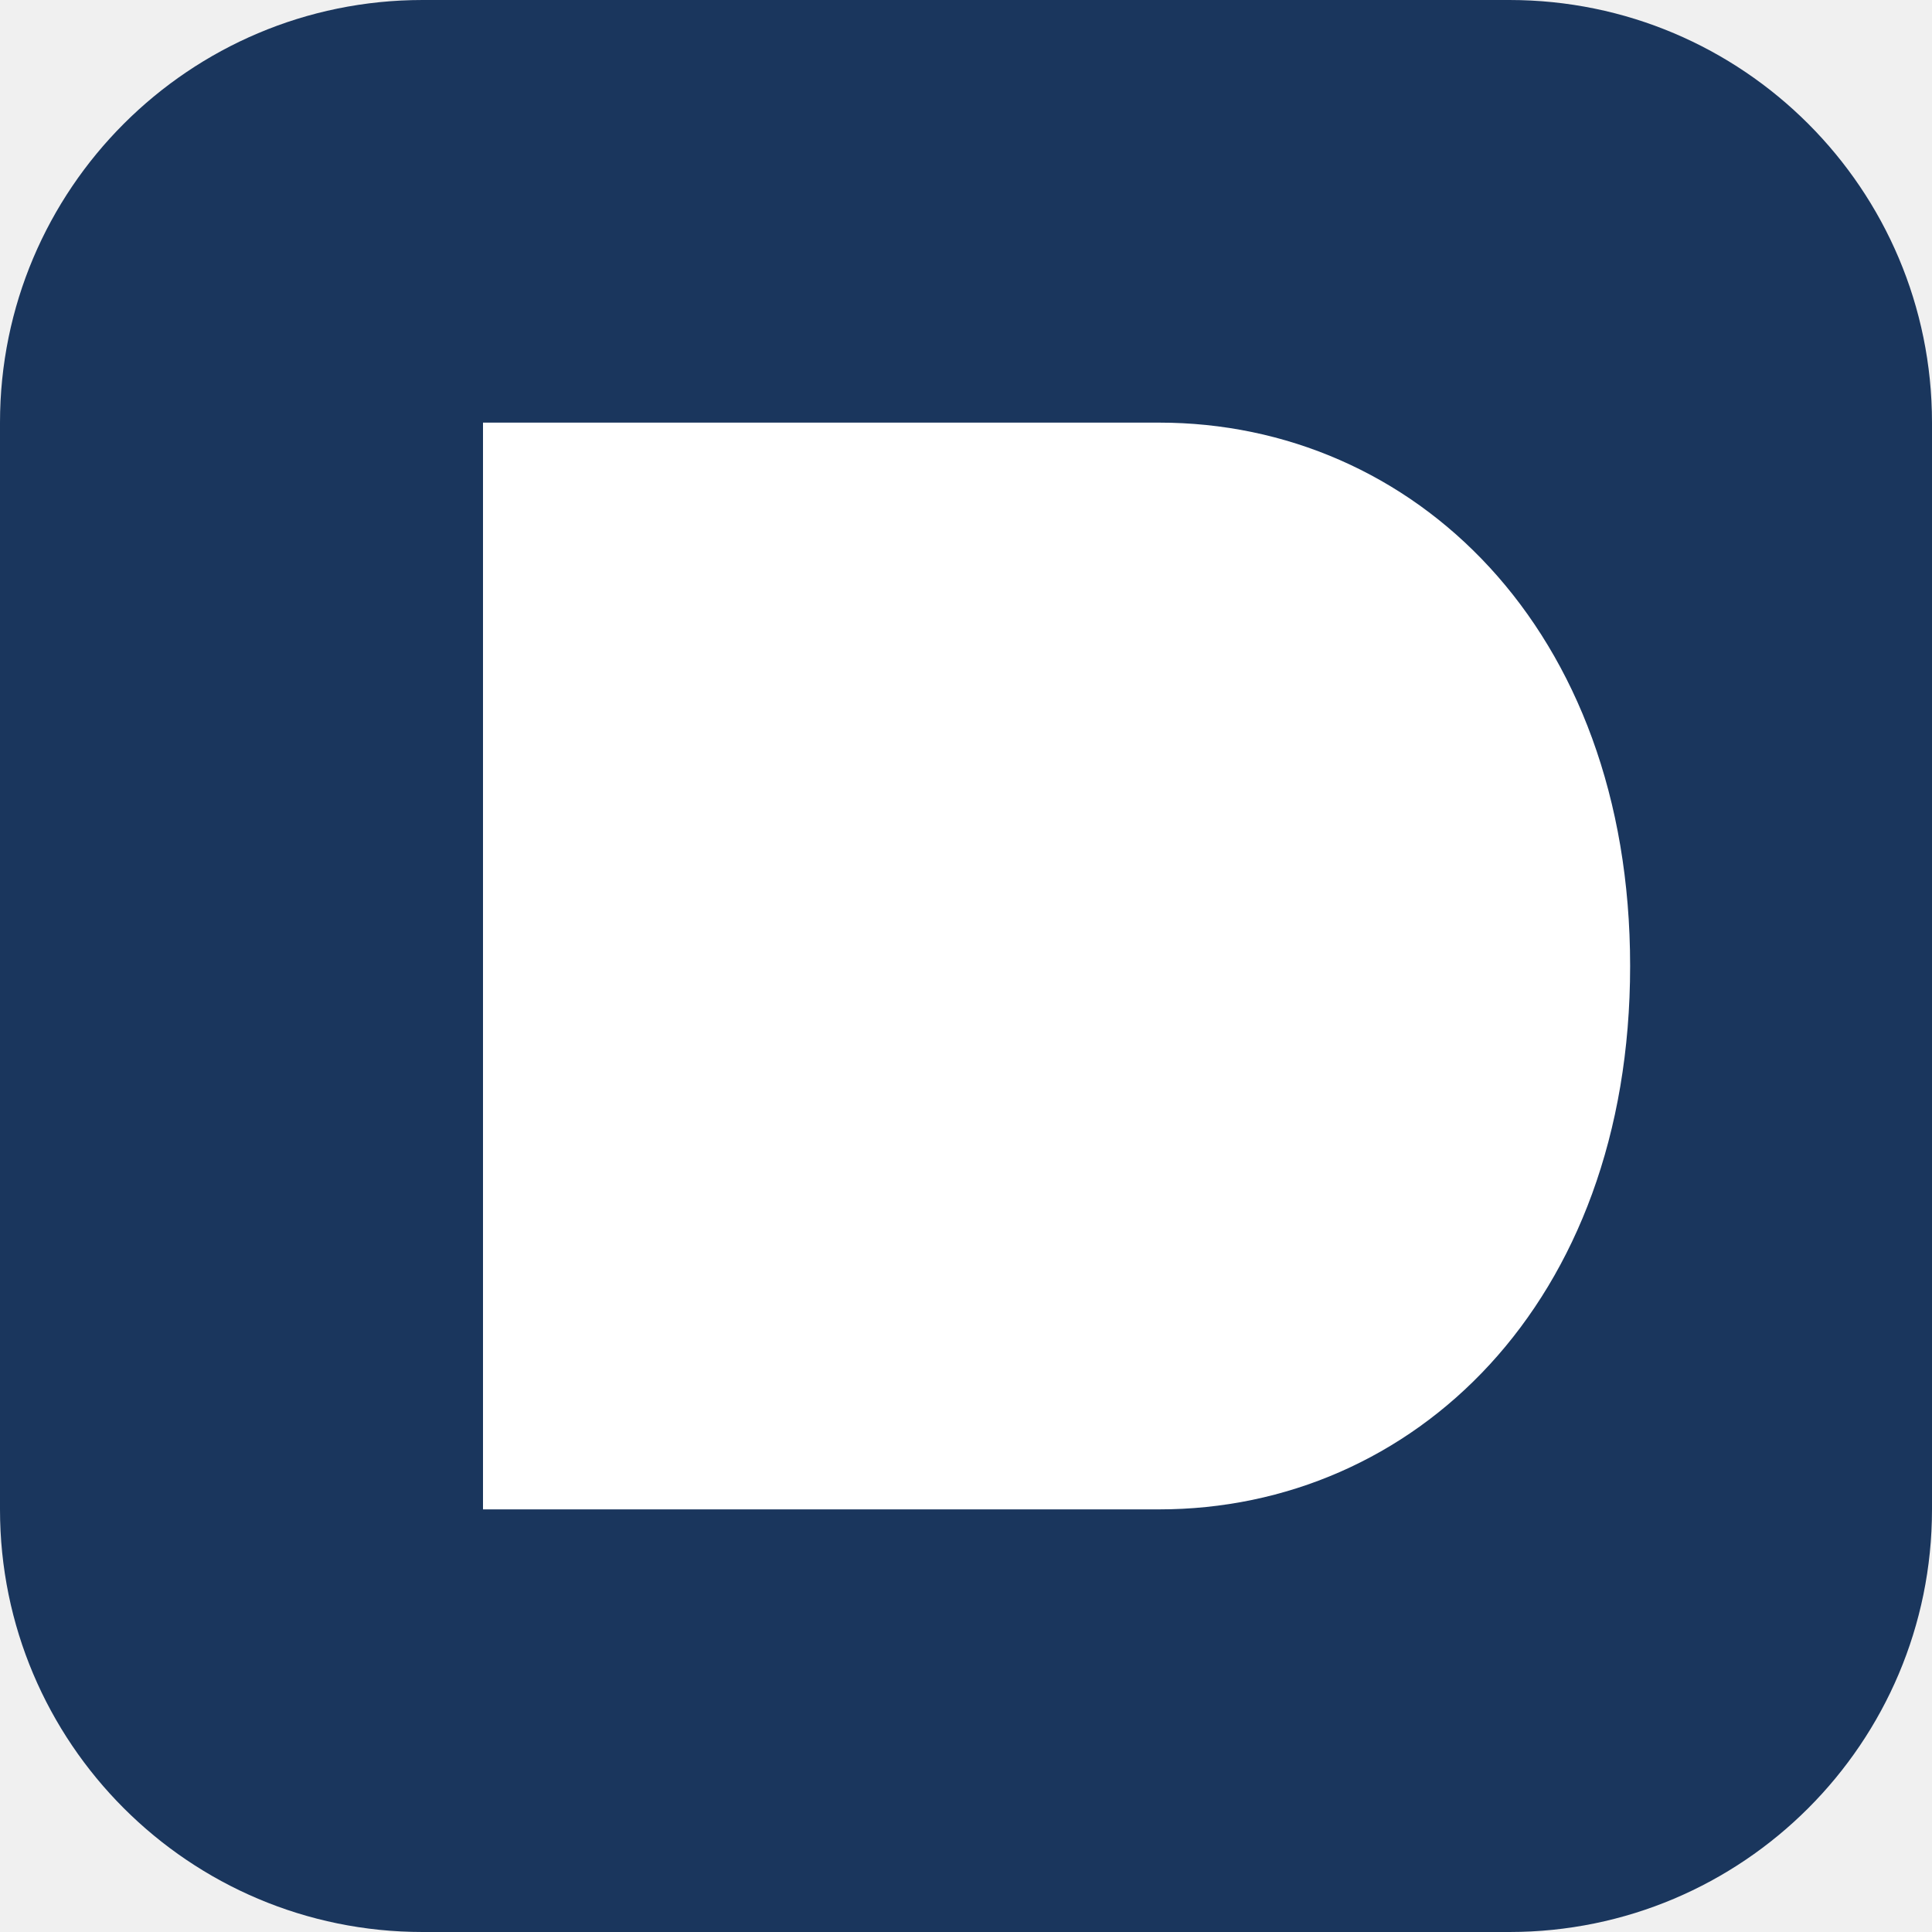
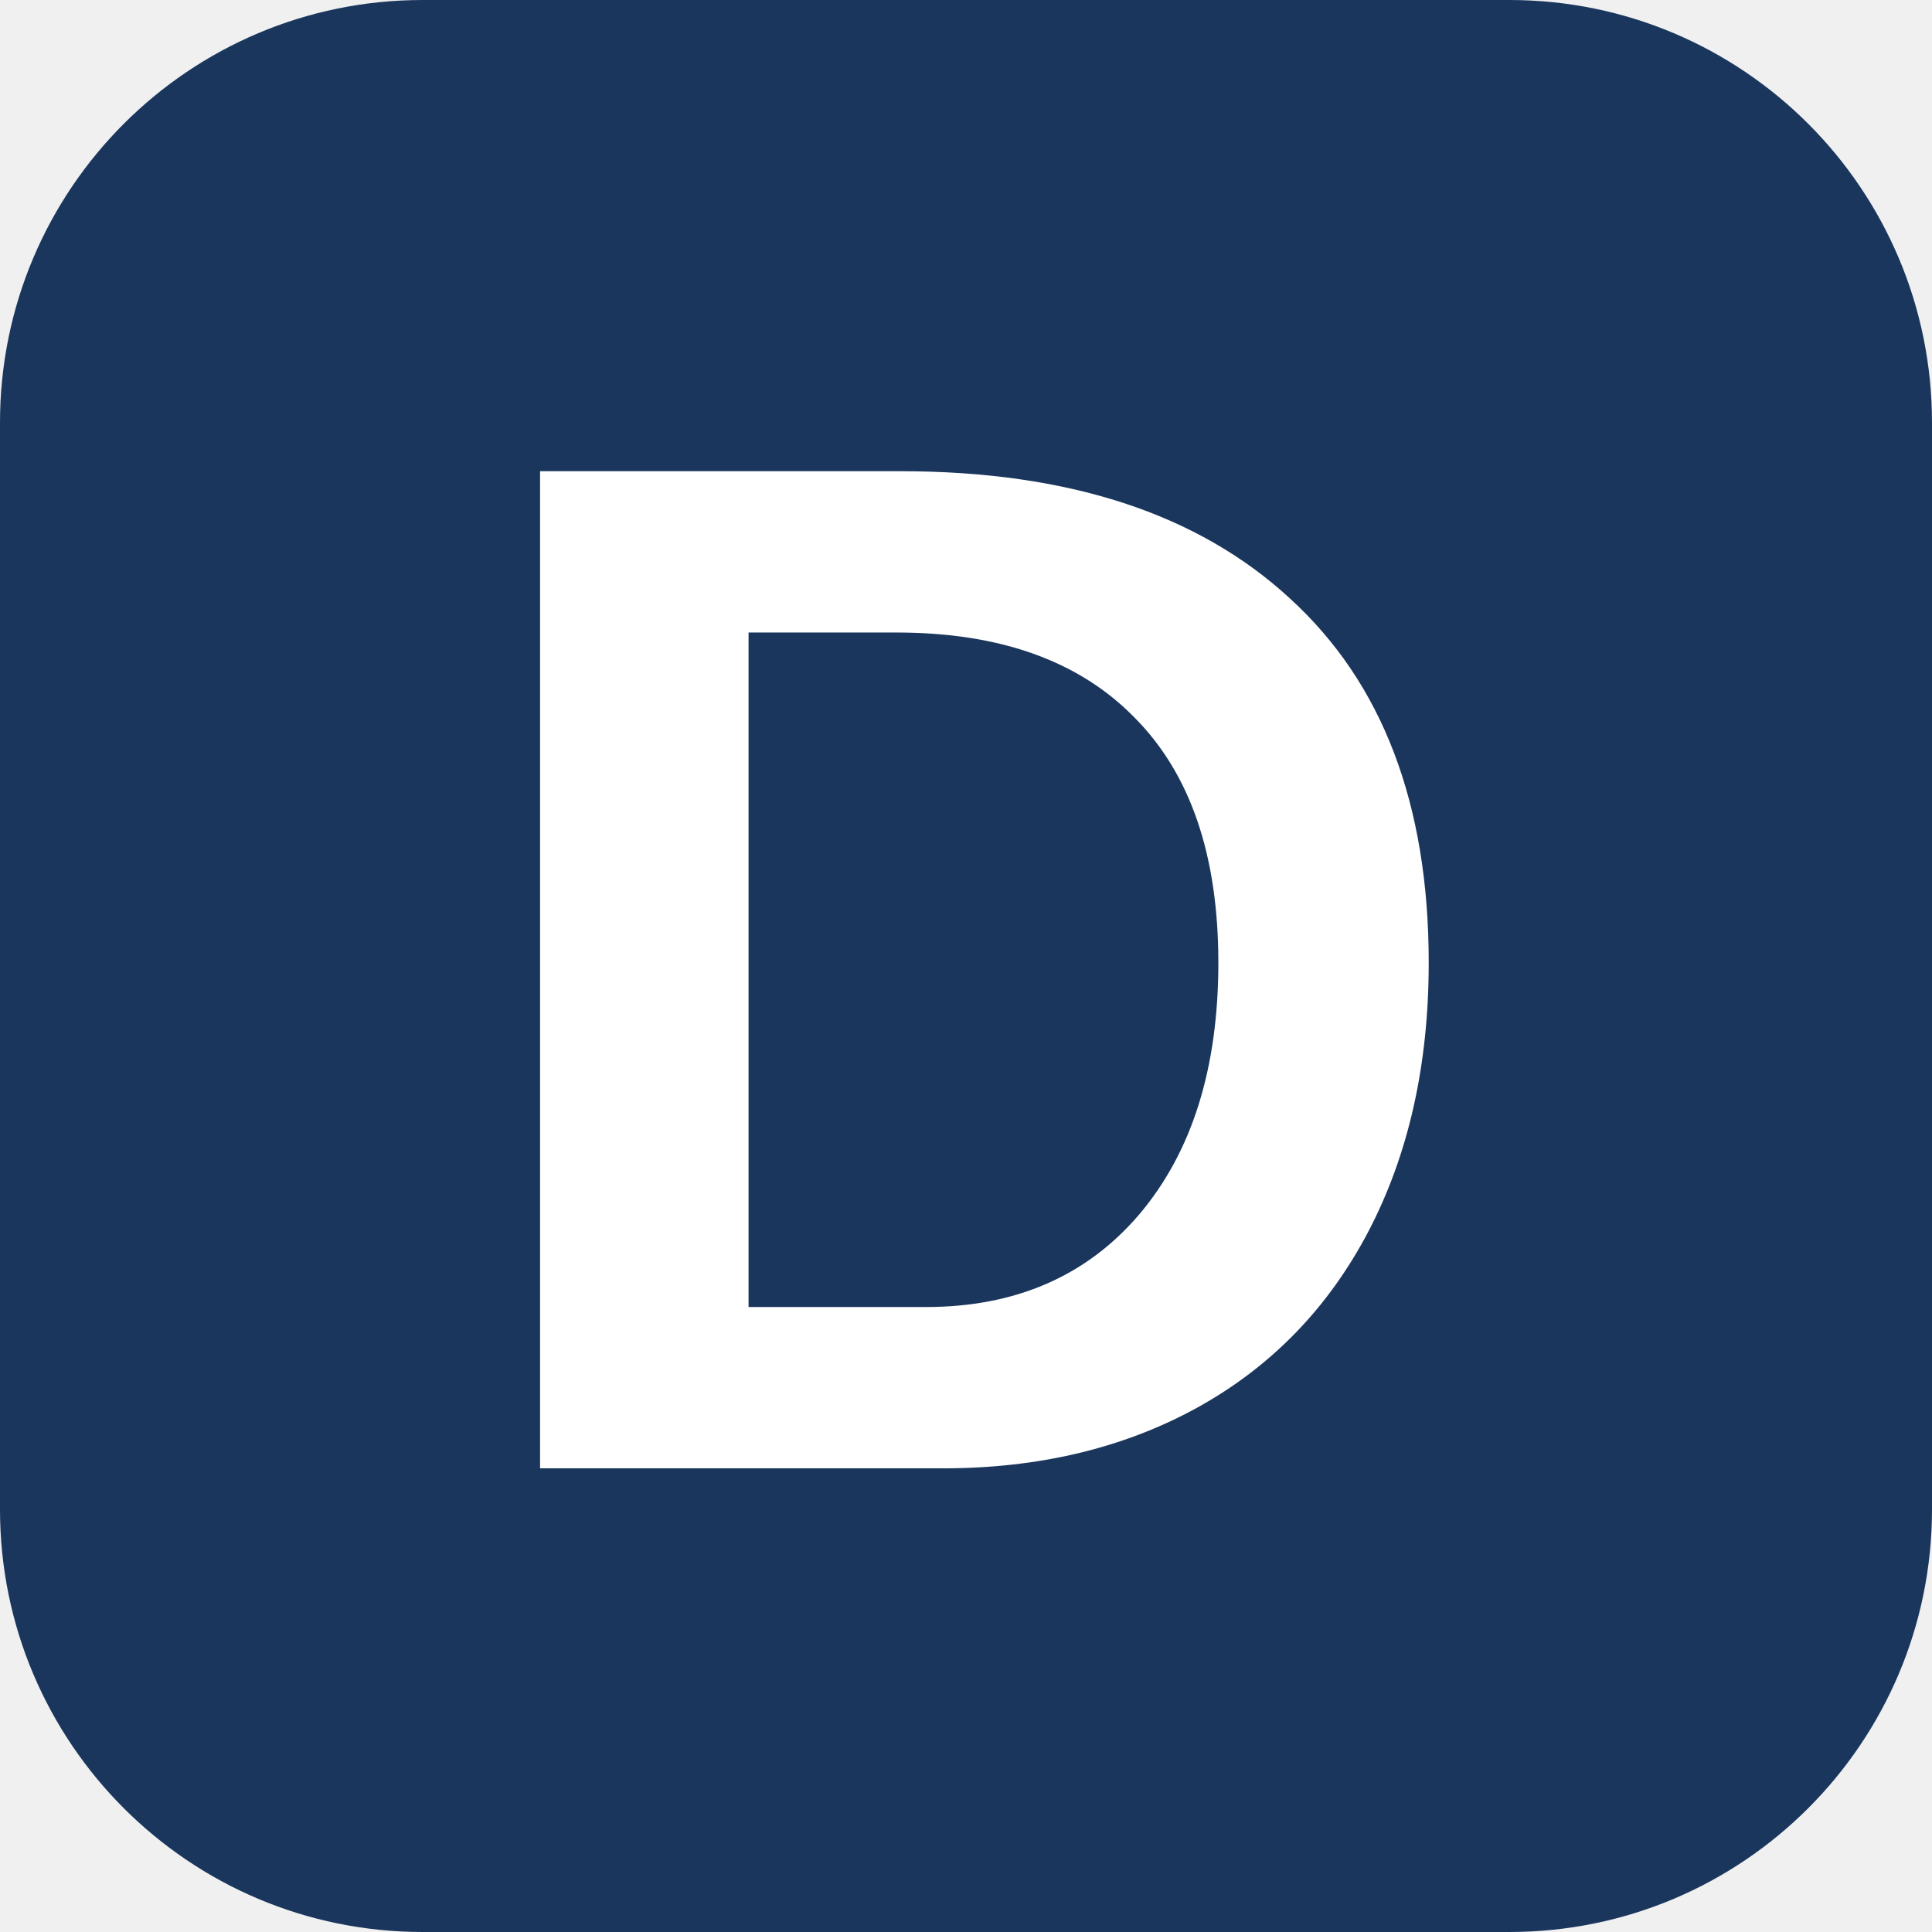
<svg xmlns="http://www.w3.org/2000/svg" viewBox="0 0 32 32">
  <rect width="32" height="32" rx="7" fill="#1a365d" />
-   <path fill="#ffffff" d="M8 7h5v18H8V7zm5 0h6.2c4.2 0 7.8 3.4 7.8 9s-3.6 9-7.8 9H13V7z" />
+   <text x="16" y="16" text-anchor="middle" dominant-baseline="central" font-family="Arial, Helvetica, sans-serif" font-size="24" font-weight="700" fill="#ffffff">D</text>
</svg>
